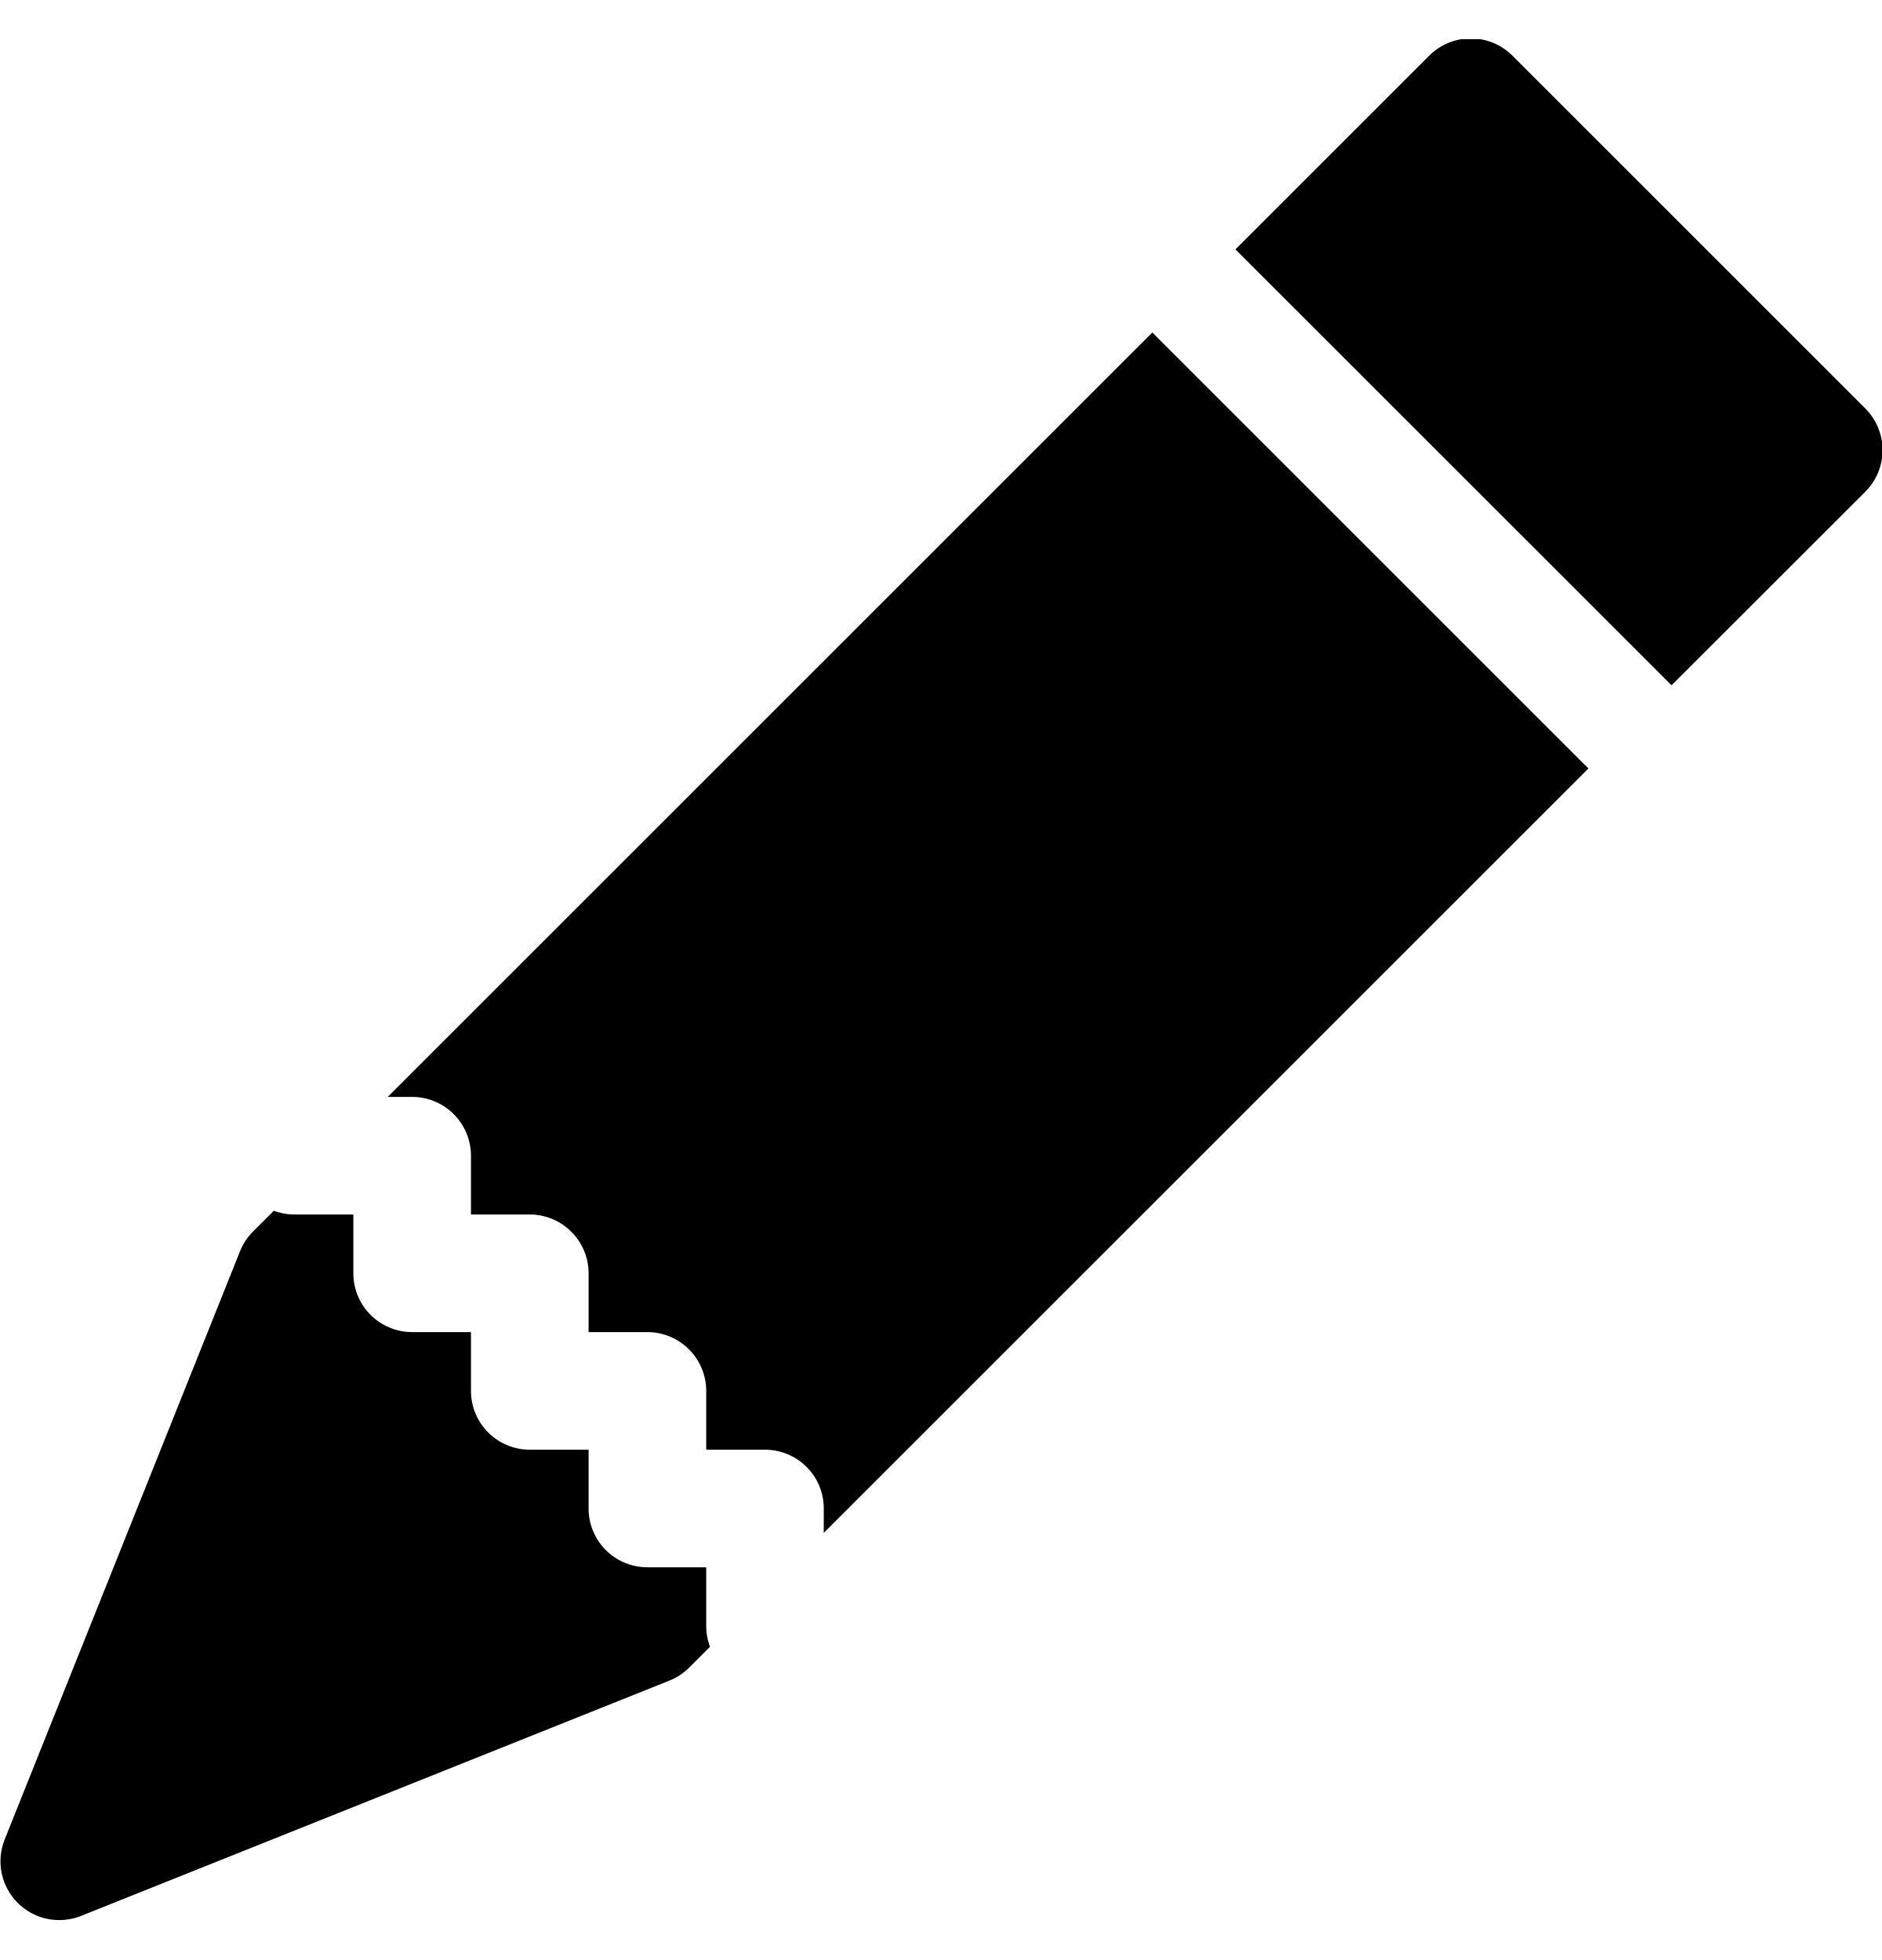
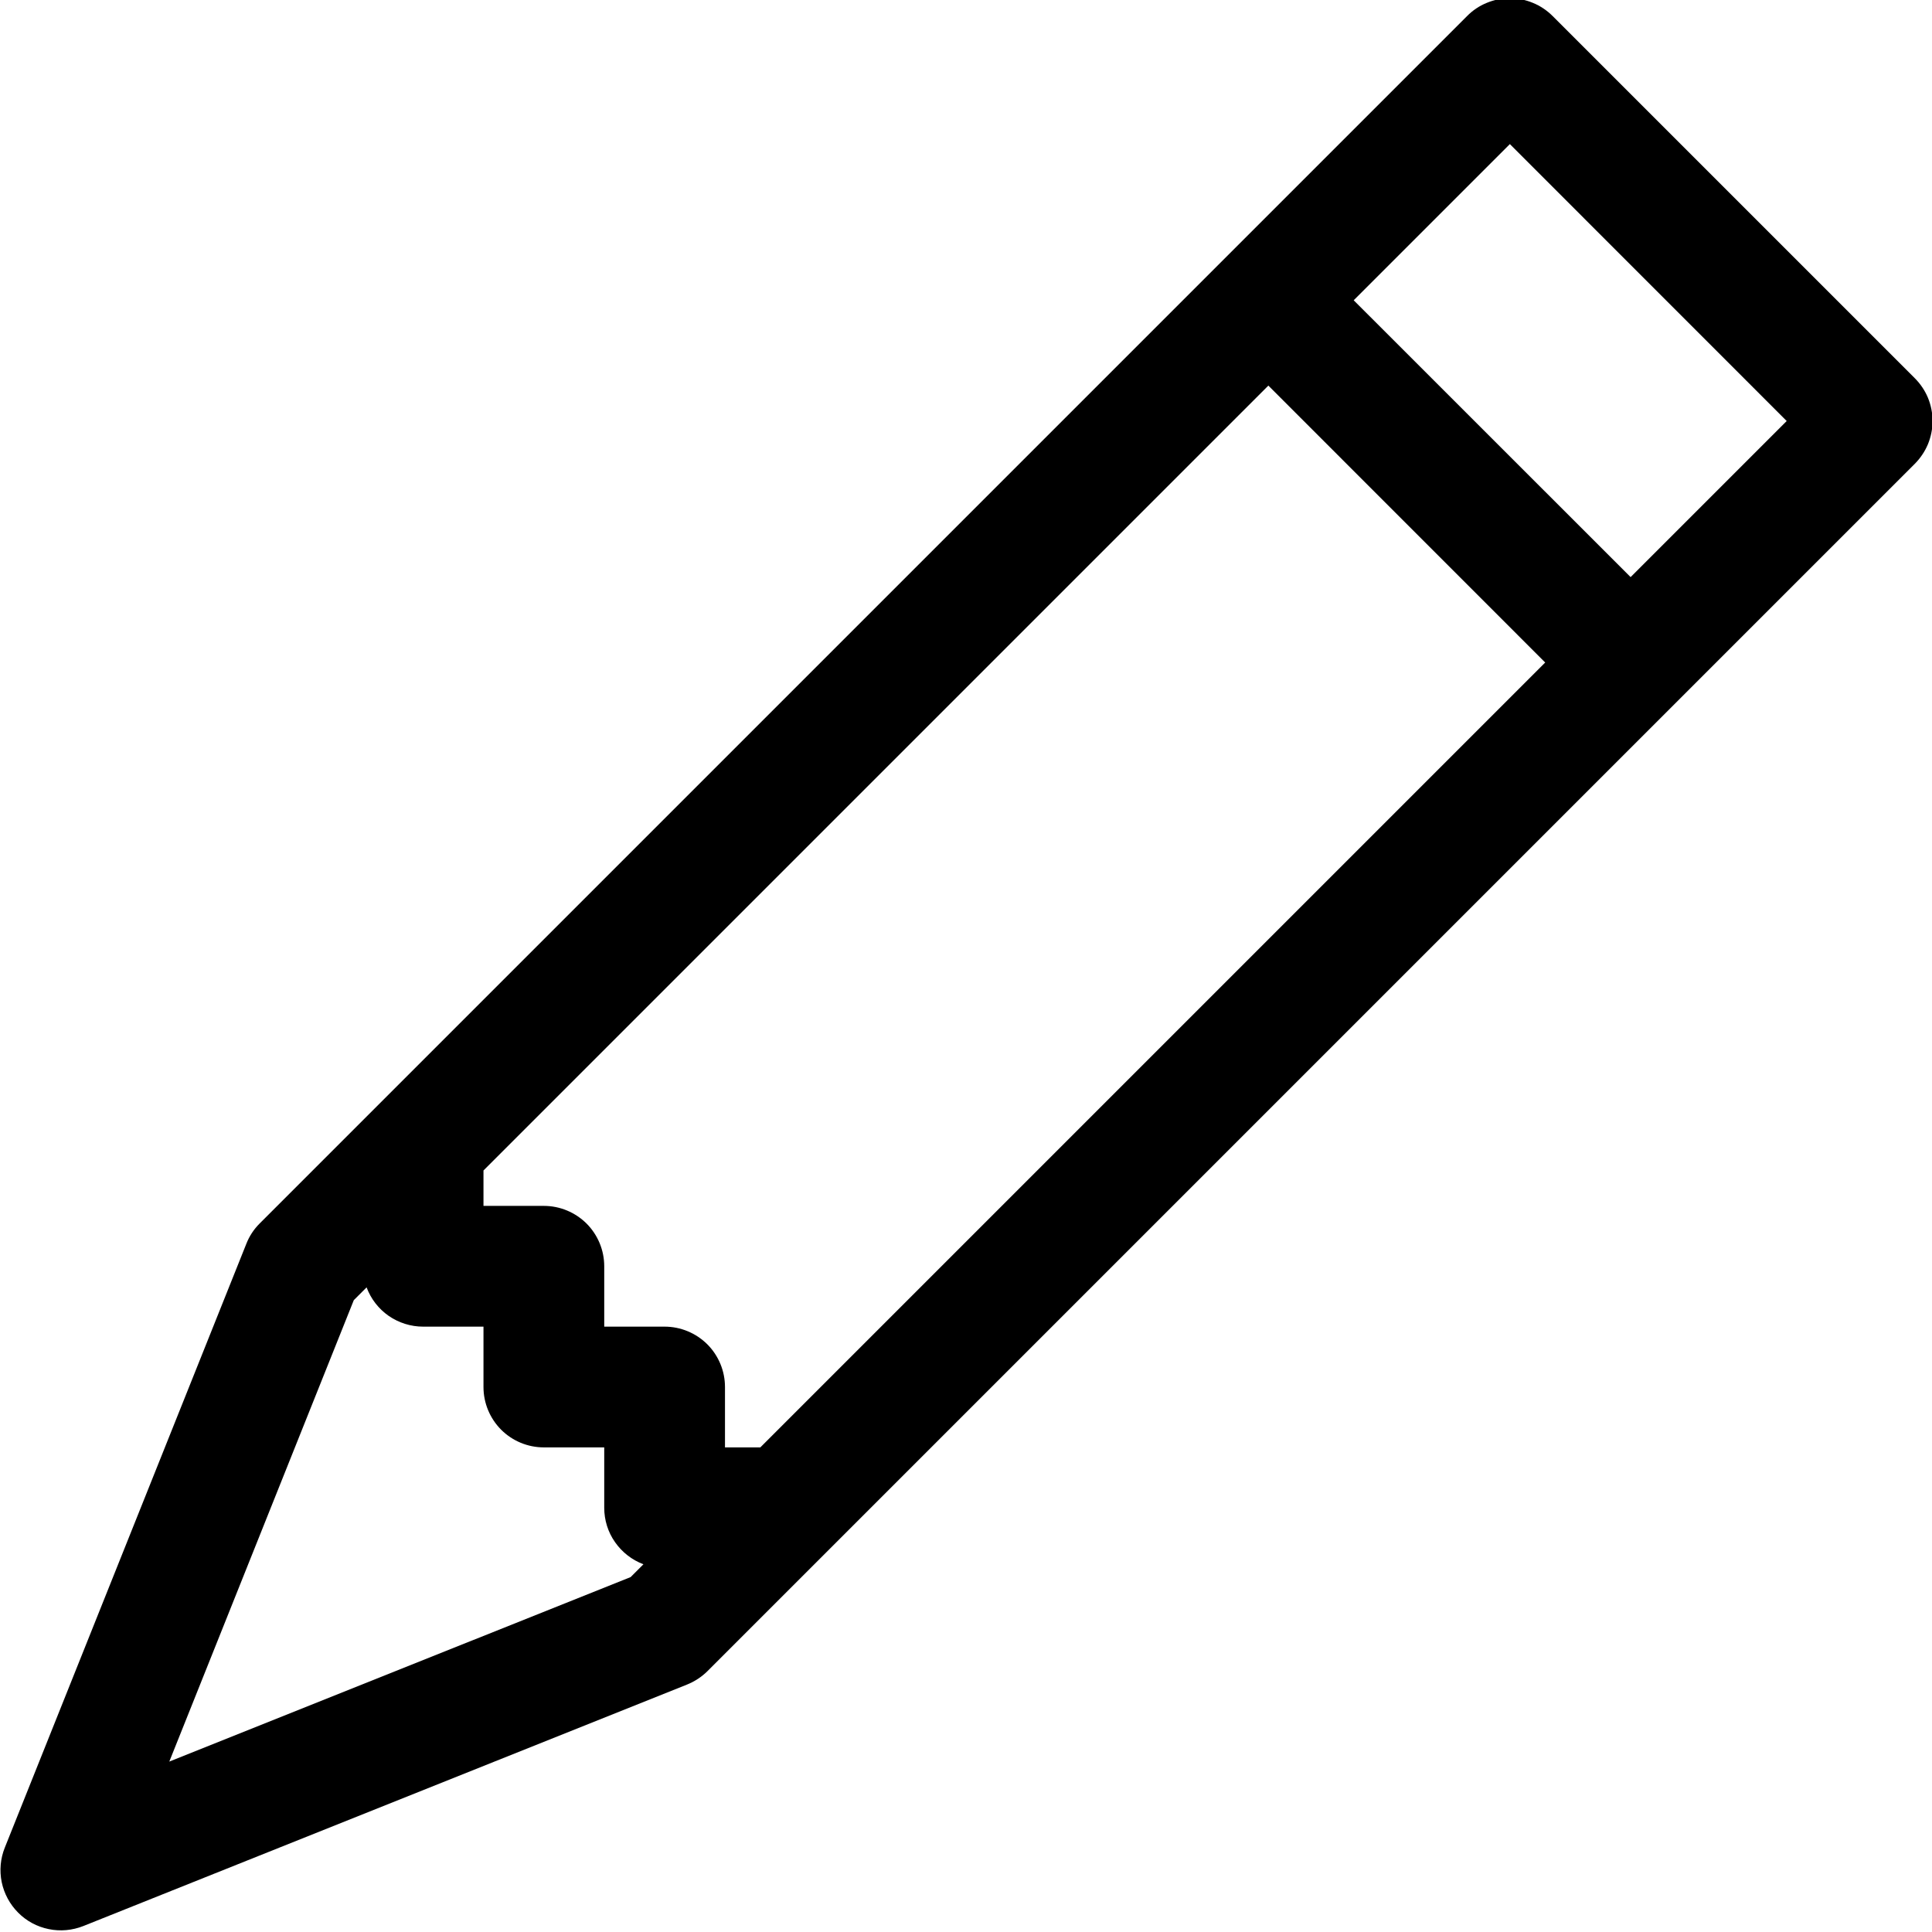
- <svg xmlns="http://www.w3.org/2000/svg" width="24" height="25" viewBox="0 0 24 25" fill="">
-   <g clip-path="url(#clip0_194_1480)">
-     <path fill-rule="evenodd" clip-rule="evenodd" d="M19.287 0.71C19.146 0.569 18.955 0.49 18.756 0.49C18.557 0.49 18.367 0.569 18.226 0.71L15.755 3.181L21.316 8.741L23.787 6.272C23.856 6.202 23.912 6.12 23.95 6.029C23.987 5.937 24.007 5.84 24.007 5.741C24.007 5.642 23.987 5.545 23.95 5.454C23.912 5.362 23.856 5.28 23.787 5.21L19.287 0.71V0.71ZM20.256 9.802L14.695 4.241L4.945 13.991H5.256C5.454 13.991 5.645 14.07 5.786 14.211C5.926 14.351 6.006 14.542 6.006 14.741V15.491H6.756C6.954 15.491 7.145 15.57 7.286 15.711C7.426 15.851 7.506 16.042 7.506 16.241V16.991H8.256C8.454 16.991 8.645 17.07 8.786 17.211C8.926 17.351 9.006 17.542 9.006 17.741V18.491H9.756C9.954 18.491 10.145 18.57 10.286 18.711C10.427 18.851 10.505 19.042 10.505 19.241V19.552L20.256 9.802V9.802ZM9.054 21.004C9.022 20.92 9.006 20.831 9.006 20.741V19.991H8.256C8.057 19.991 7.866 19.912 7.725 19.771C7.585 19.631 7.506 19.44 7.506 19.241V18.491H6.756C6.557 18.491 6.366 18.412 6.225 18.271C6.085 18.131 6.006 17.94 6.006 17.741V16.991H5.256C5.057 16.991 4.866 16.912 4.725 16.771C4.585 16.631 4.506 16.44 4.506 16.241V15.491H3.756C3.666 15.491 3.577 15.475 3.493 15.443L3.225 15.71C3.153 15.782 3.097 15.868 3.06 15.962L0.06 23.462C0.005 23.598 -0.008 23.748 0.021 23.892C0.051 24.035 0.122 24.167 0.225 24.271C0.329 24.375 0.461 24.446 0.605 24.476C0.749 24.505 0.898 24.492 1.035 24.437L8.535 21.437C8.629 21.4 8.715 21.343 8.787 21.272L9.054 21.005V21.004Z" fill="" />
+ <svg xmlns="http://www.w3.org/2000/svg" width="24" height="24" viewBox="0 0 24 24" fill="">
+   <g clip-path="url(#clip0_1315_2186)">
+     <path fill-rule="evenodd" clip-rule="evenodd" d="M18.225 0.199C18.294 0.129 18.377 0.073 18.468 0.036C18.559 -0.002 18.657 -0.022 18.756 -0.022C18.854 -0.022 18.952 -0.002 19.043 0.036C19.134 0.073 19.217 0.129 19.287 0.199L23.787 4.699C23.856 4.768 23.912 4.851 23.95 4.942C23.987 5.033 24.007 5.131 24.007 5.23C24.007 5.328 23.987 5.426 23.95 5.517C23.912 5.608 23.856 5.691 23.787 5.761L8.787 20.761C8.715 20.832 8.629 20.888 8.535 20.926L1.035 23.926C0.898 23.98 0.749 23.994 0.605 23.964C0.461 23.935 0.329 23.864 0.226 23.76C0.122 23.656 0.051 23.524 0.021 23.38C-0.008 23.236 0.005 23.087 0.06 22.951L3.06 15.451C3.097 15.356 3.153 15.271 3.225 15.199L18.225 0.199ZM16.816 3.73L20.256 7.169L22.195 5.23L18.756 1.79L16.816 3.73ZM19.195 8.23L15.756 4.79L6.006 14.54V14.98H6.756C6.954 14.98 7.145 15.059 7.286 15.199C7.427 15.34 7.506 15.531 7.506 15.73V16.48H8.256C8.454 16.48 8.645 16.559 8.786 16.699C8.927 16.84 9.006 17.031 9.006 17.23V17.98H9.445L19.195 8.23ZM4.554 15.992L4.395 16.151L2.103 21.883L7.834 19.591L7.993 19.432C7.85 19.378 7.727 19.282 7.64 19.157C7.552 19.032 7.506 18.883 7.506 18.73V17.98H6.756C6.557 17.98 6.366 17.901 6.225 17.76C6.085 17.619 6.006 17.429 6.006 17.23V16.48H5.256C5.103 16.48 4.954 16.433 4.828 16.346C4.703 16.259 4.607 16.135 4.554 15.992Z" fill="" />
  </g>
  <defs>
-     <clipPath id="clip0_194_1480">
-       <rect width="24" height="24" fill="" transform="translate(0 0.5)" />
+     <clipPath id="clip0_1315_2186">
+       <rect width="24" height="24" fill="" />
    </clipPath>
  </defs>
</svg>
